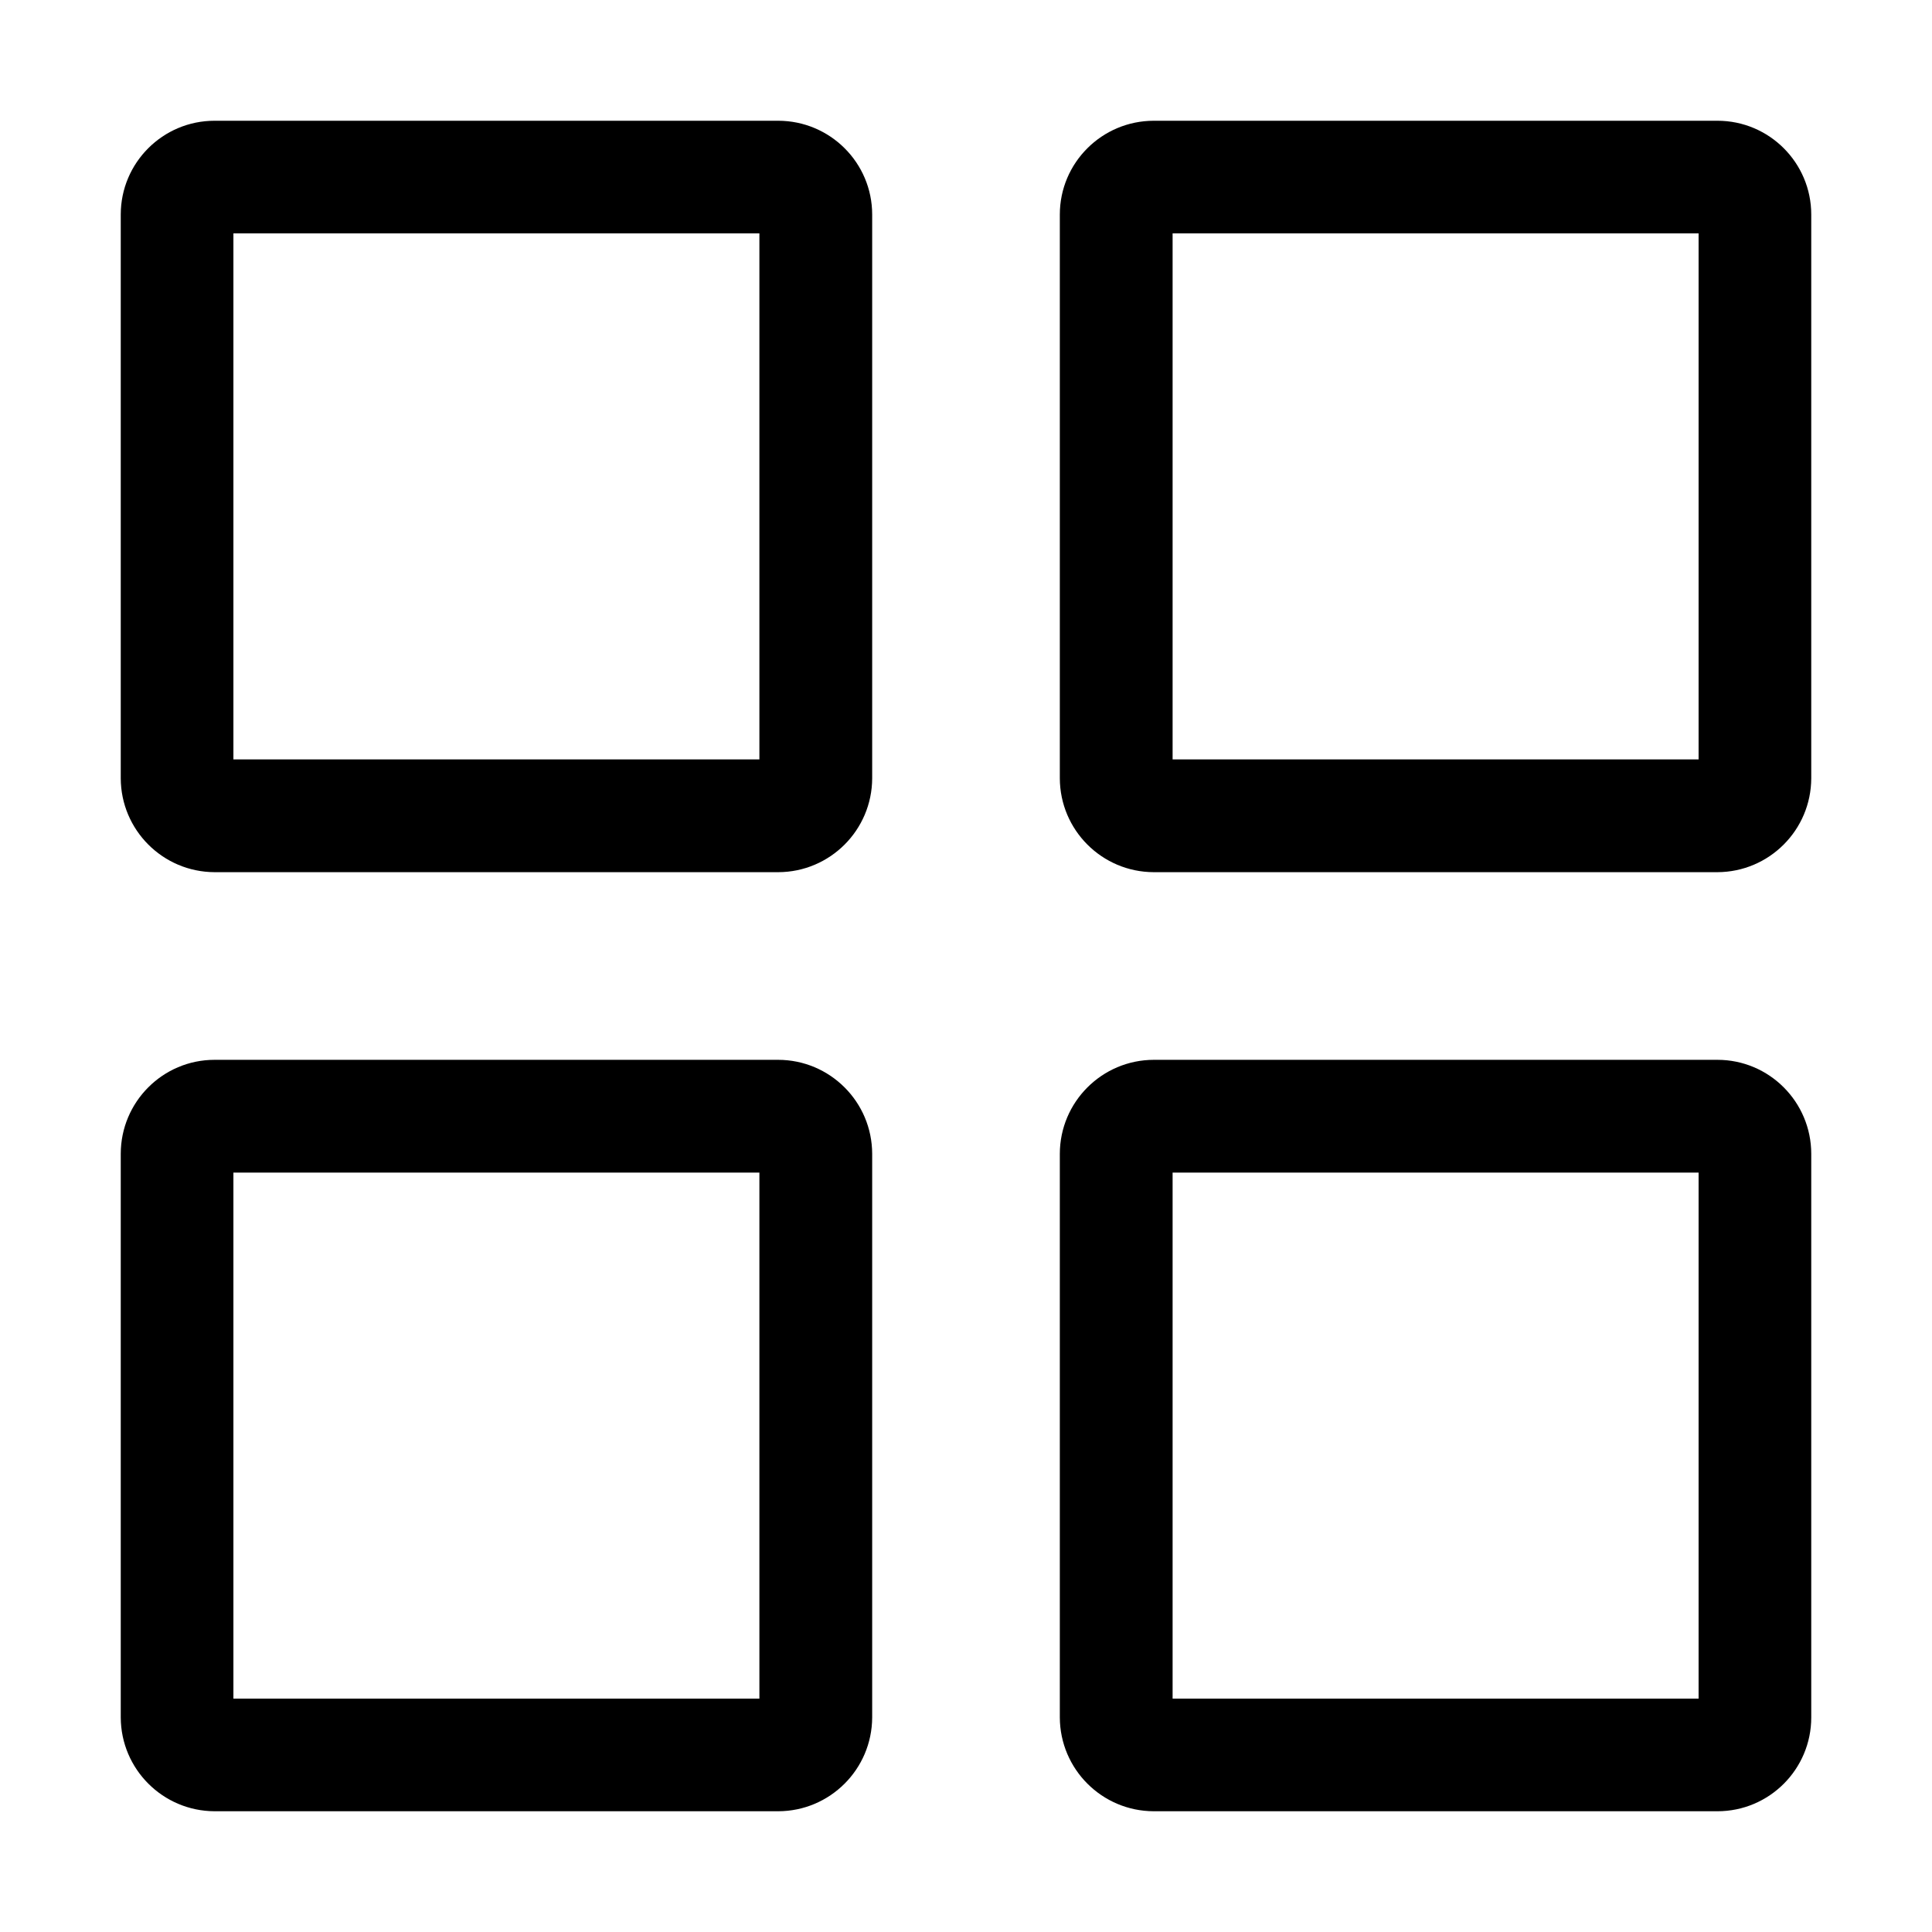
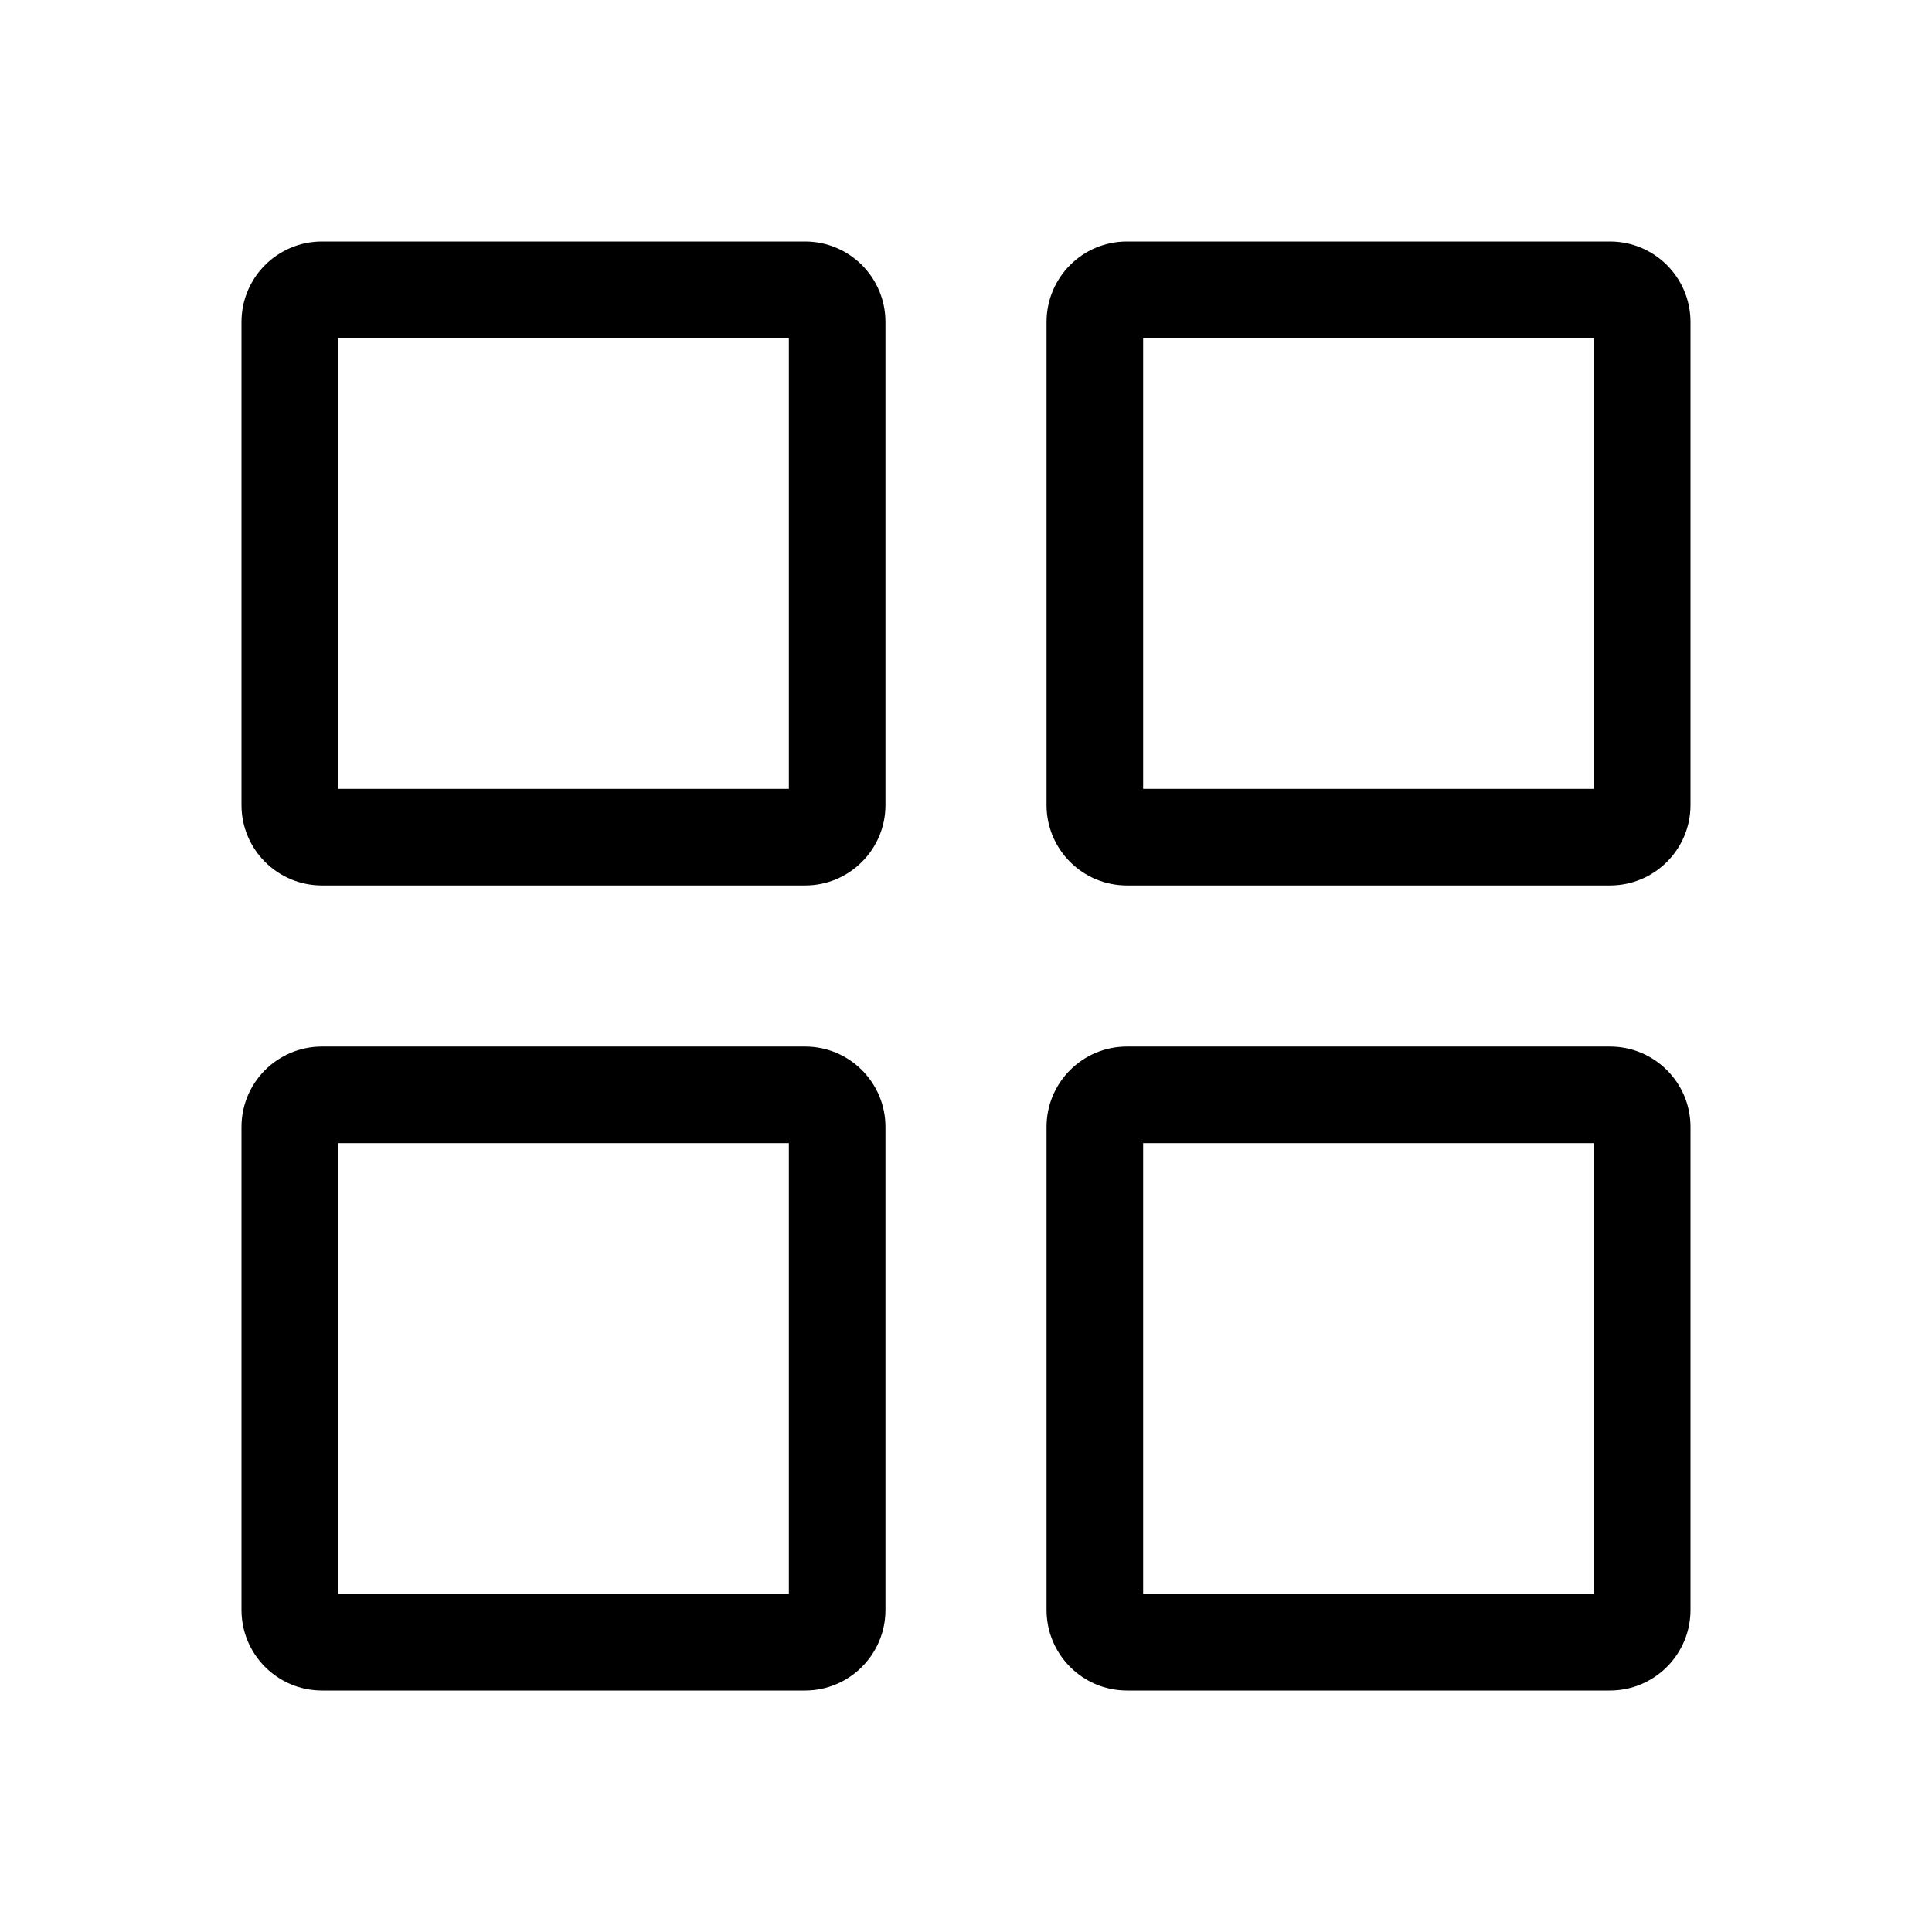
- <svg xmlns="http://www.w3.org/2000/svg" id="strib-section" viewBox="0 0 16 16" fill="currentcolor" class="strib-icon strib-section" width="16" height="16">
-   <path d="M1 11.638h.933v2.429h4.356v-2.429h.934v2.585a.78.78 0 0 1-.779.777H1.777A.78.78 0 0 1 1 14.223zm6.223 0h-.934V9.711H1.933v1.927H1V9.556c0-.43.348-.779.777-.779h4.667a.78.78 0 0 1 .779.779zm7.777 0v2.585a.777.777 0 0 1-.777.777H9.555a.78.78 0 0 1-.778-.777v-2.585h.934v2.429h4.356v-2.429zm-6.223 0V9.556a.78.78 0 0 1 .779-.779h4.667c.429 0 .777.349.777.779v2.082h-.933V9.711H9.711v1.927zM7.223 4.121v2.324a.78.78 0 0 1-.778.778H1.777A.78.78 0 0 1 1 6.445V4.121h.933v2.168h4.356V4.121zM1 4.121V1.777C1 1.348 1.348 1 1.777 1h4.667c.43 0 .779.348.779.777v2.344h-.934V1.933H1.933v2.188zm14 0v2.324a.78.78 0 0 1-.777.778H9.555a.78.78 0 0 1-.778-.778V4.121h.934v2.168h4.356V4.121zm-6.223 0V1.777c0-.429.349-.777.779-.777h4.667c.429 0 .777.348.777.777v2.344h-.933V1.933H9.711v2.188z" />
+ <svg xmlns="http://www.w3.org/2000/svg" width="16" height="16" viewBox="0 0 16 16" fill="none">
+   <path fill-rule="evenodd" clip-rule="evenodd" d="M2.8 6.533V2.8H6.533V6.533H2.8ZM2 2.667C2 2.298 2.298 2 2.667 2H6.667C7.035 2 7.333 2.298 7.333 2.667V6.667C7.333 7.035 7.035 7.333 6.667 7.333H2.667C2.298 7.333 2 7.035 2 6.667V2.667ZM9.467 6.533V2.8H13.2V6.533H9.467ZM8.667 2.667C8.667 2.298 8.965 2 9.333 2H13.333C13.701 2 14 2.298 14 2.667V6.667C14 7.035 13.701 7.333 13.333 7.333H9.333C8.965 7.333 8.667 7.035 8.667 6.667V2.667ZM2.8 9.467V13.2H6.533V9.467H2.8ZM2.667 8.667C2.298 8.667 2 8.965 2 9.333V13.333C2 13.701 2.298 14 2.667 14H6.667C7.035 14 7.333 13.701 7.333 13.333V9.333C7.333 8.965 7.035 8.667 6.667 8.667H2.667ZM9.467 13.2V9.467H13.2V13.2H9.467ZM8.667 9.333C8.667 8.965 8.965 8.667 9.333 8.667H13.333C13.701 8.667 14 8.965 14 9.333V13.333C14 13.701 13.701 14 13.333 14H9.333C8.965 14 8.667 13.701 8.667 13.333V9.333Z" fill="currentcolor" />
</svg>
